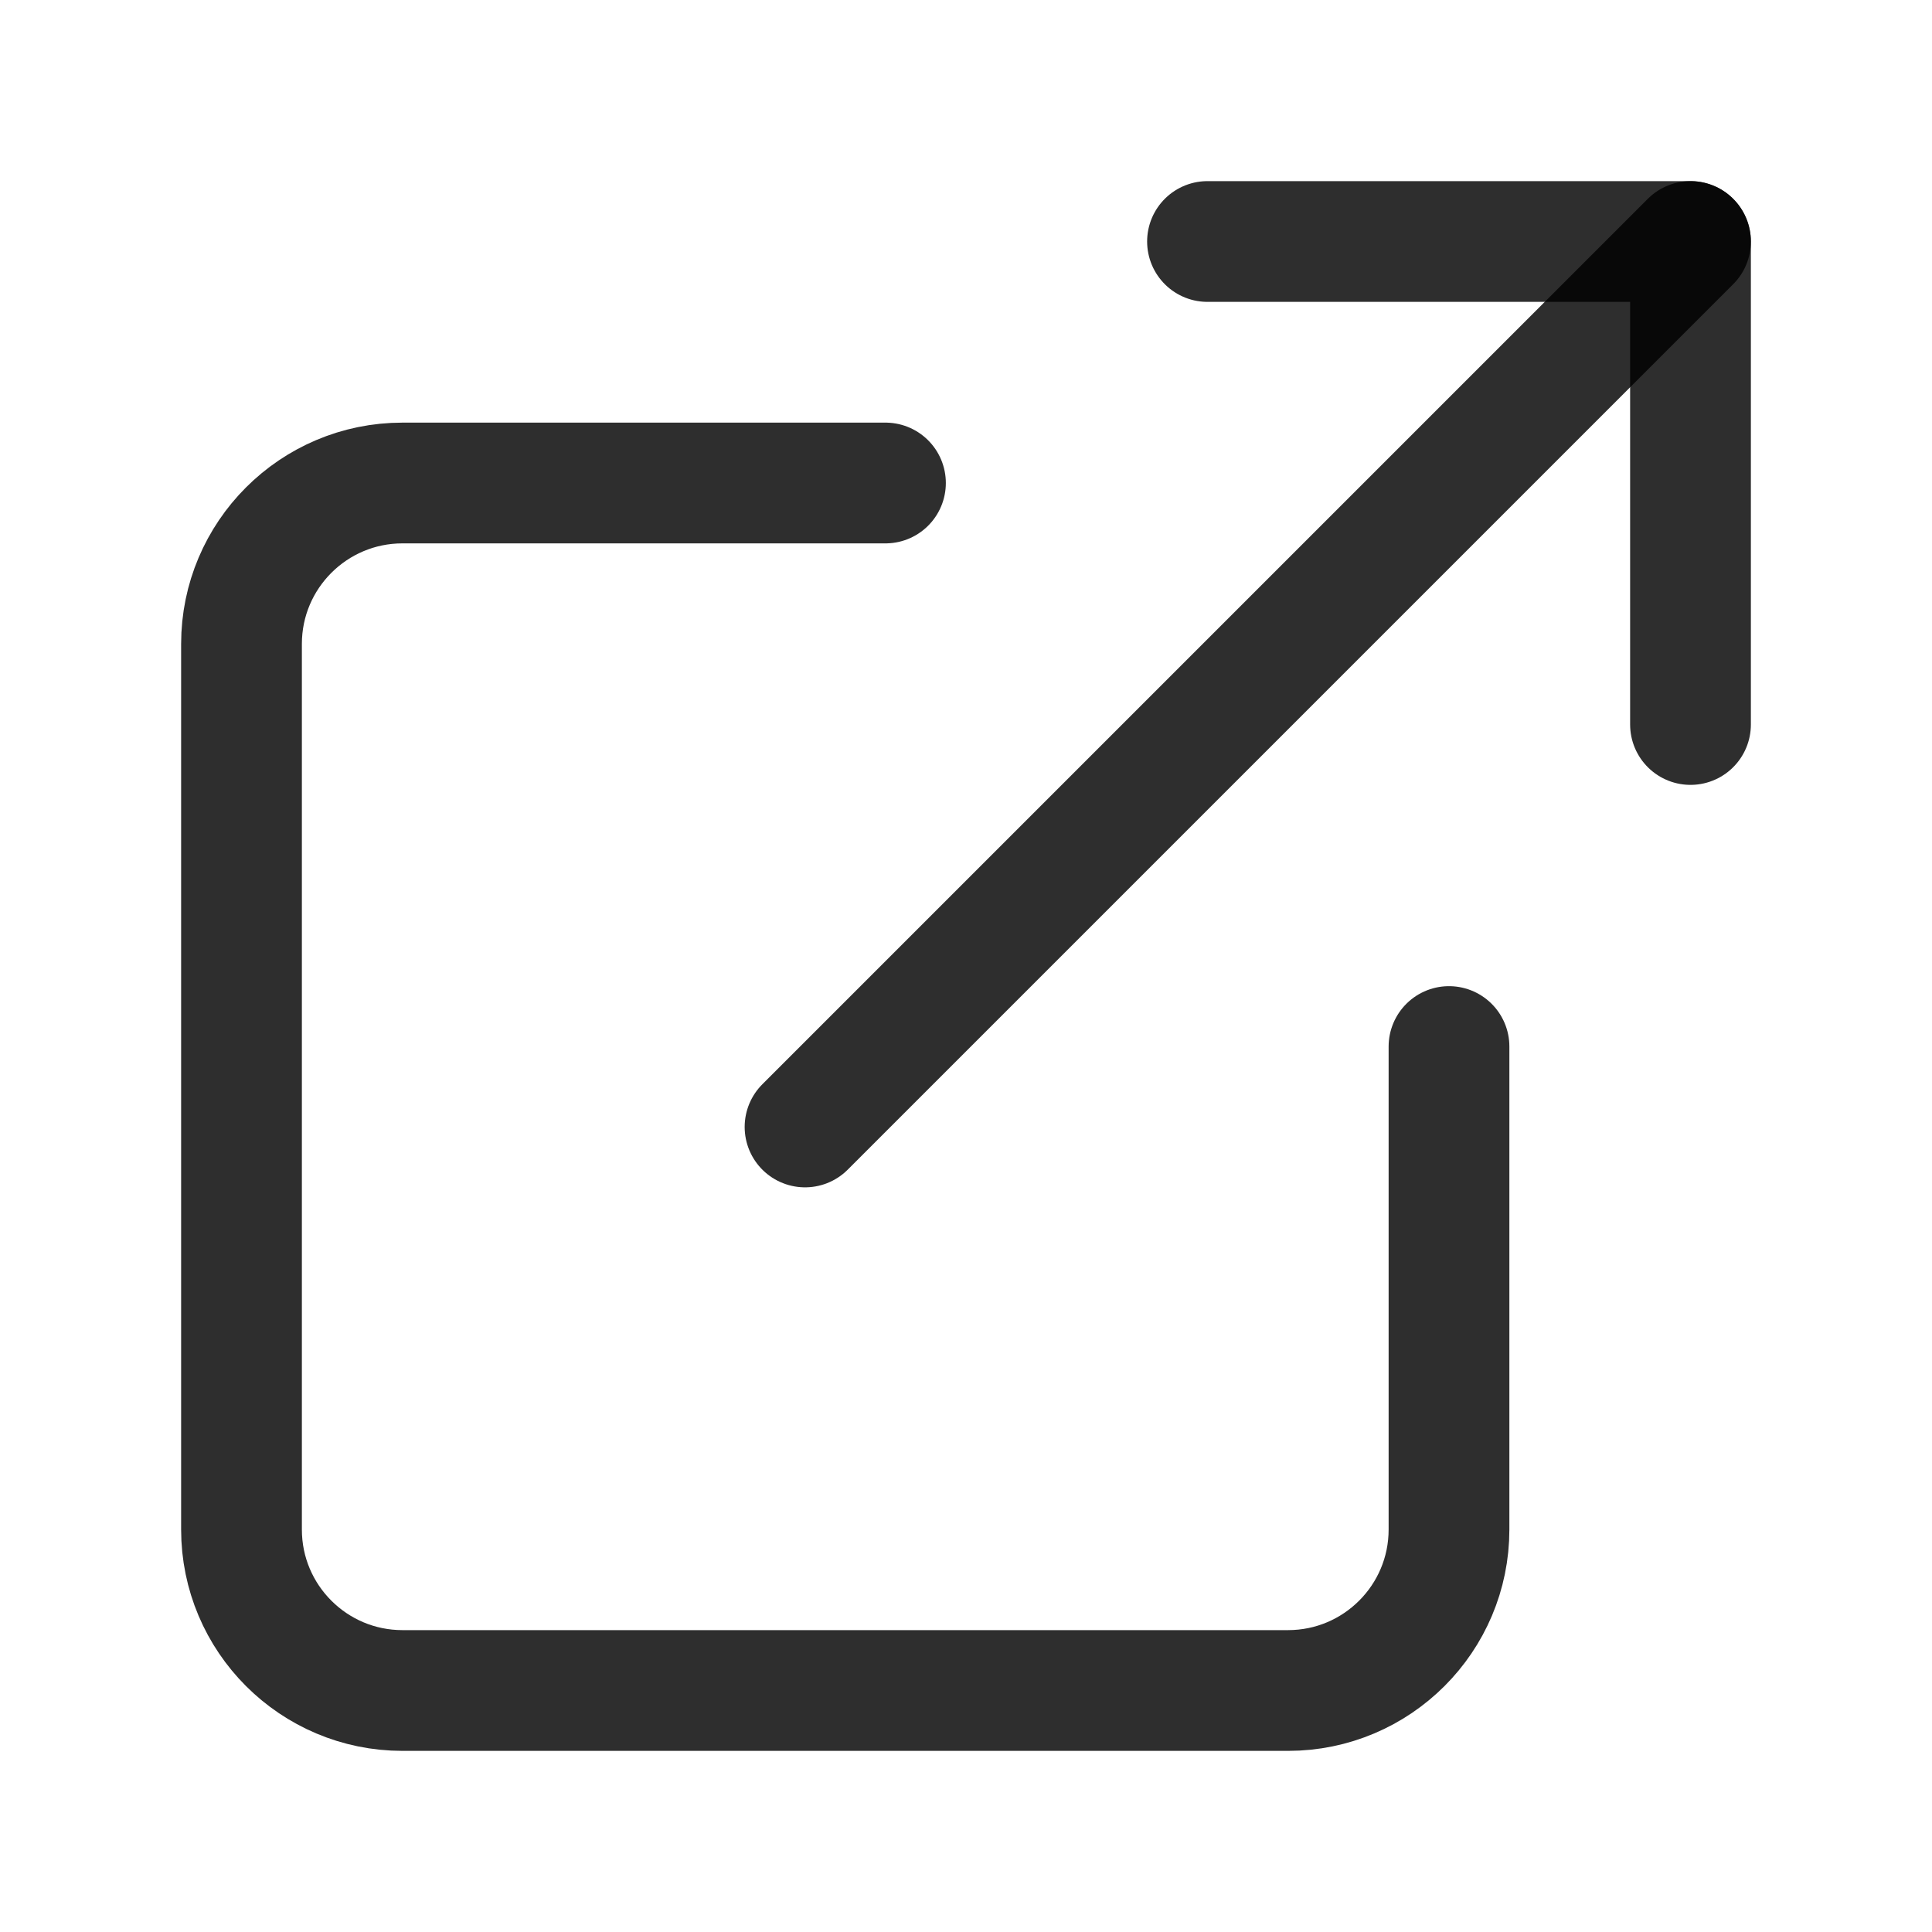
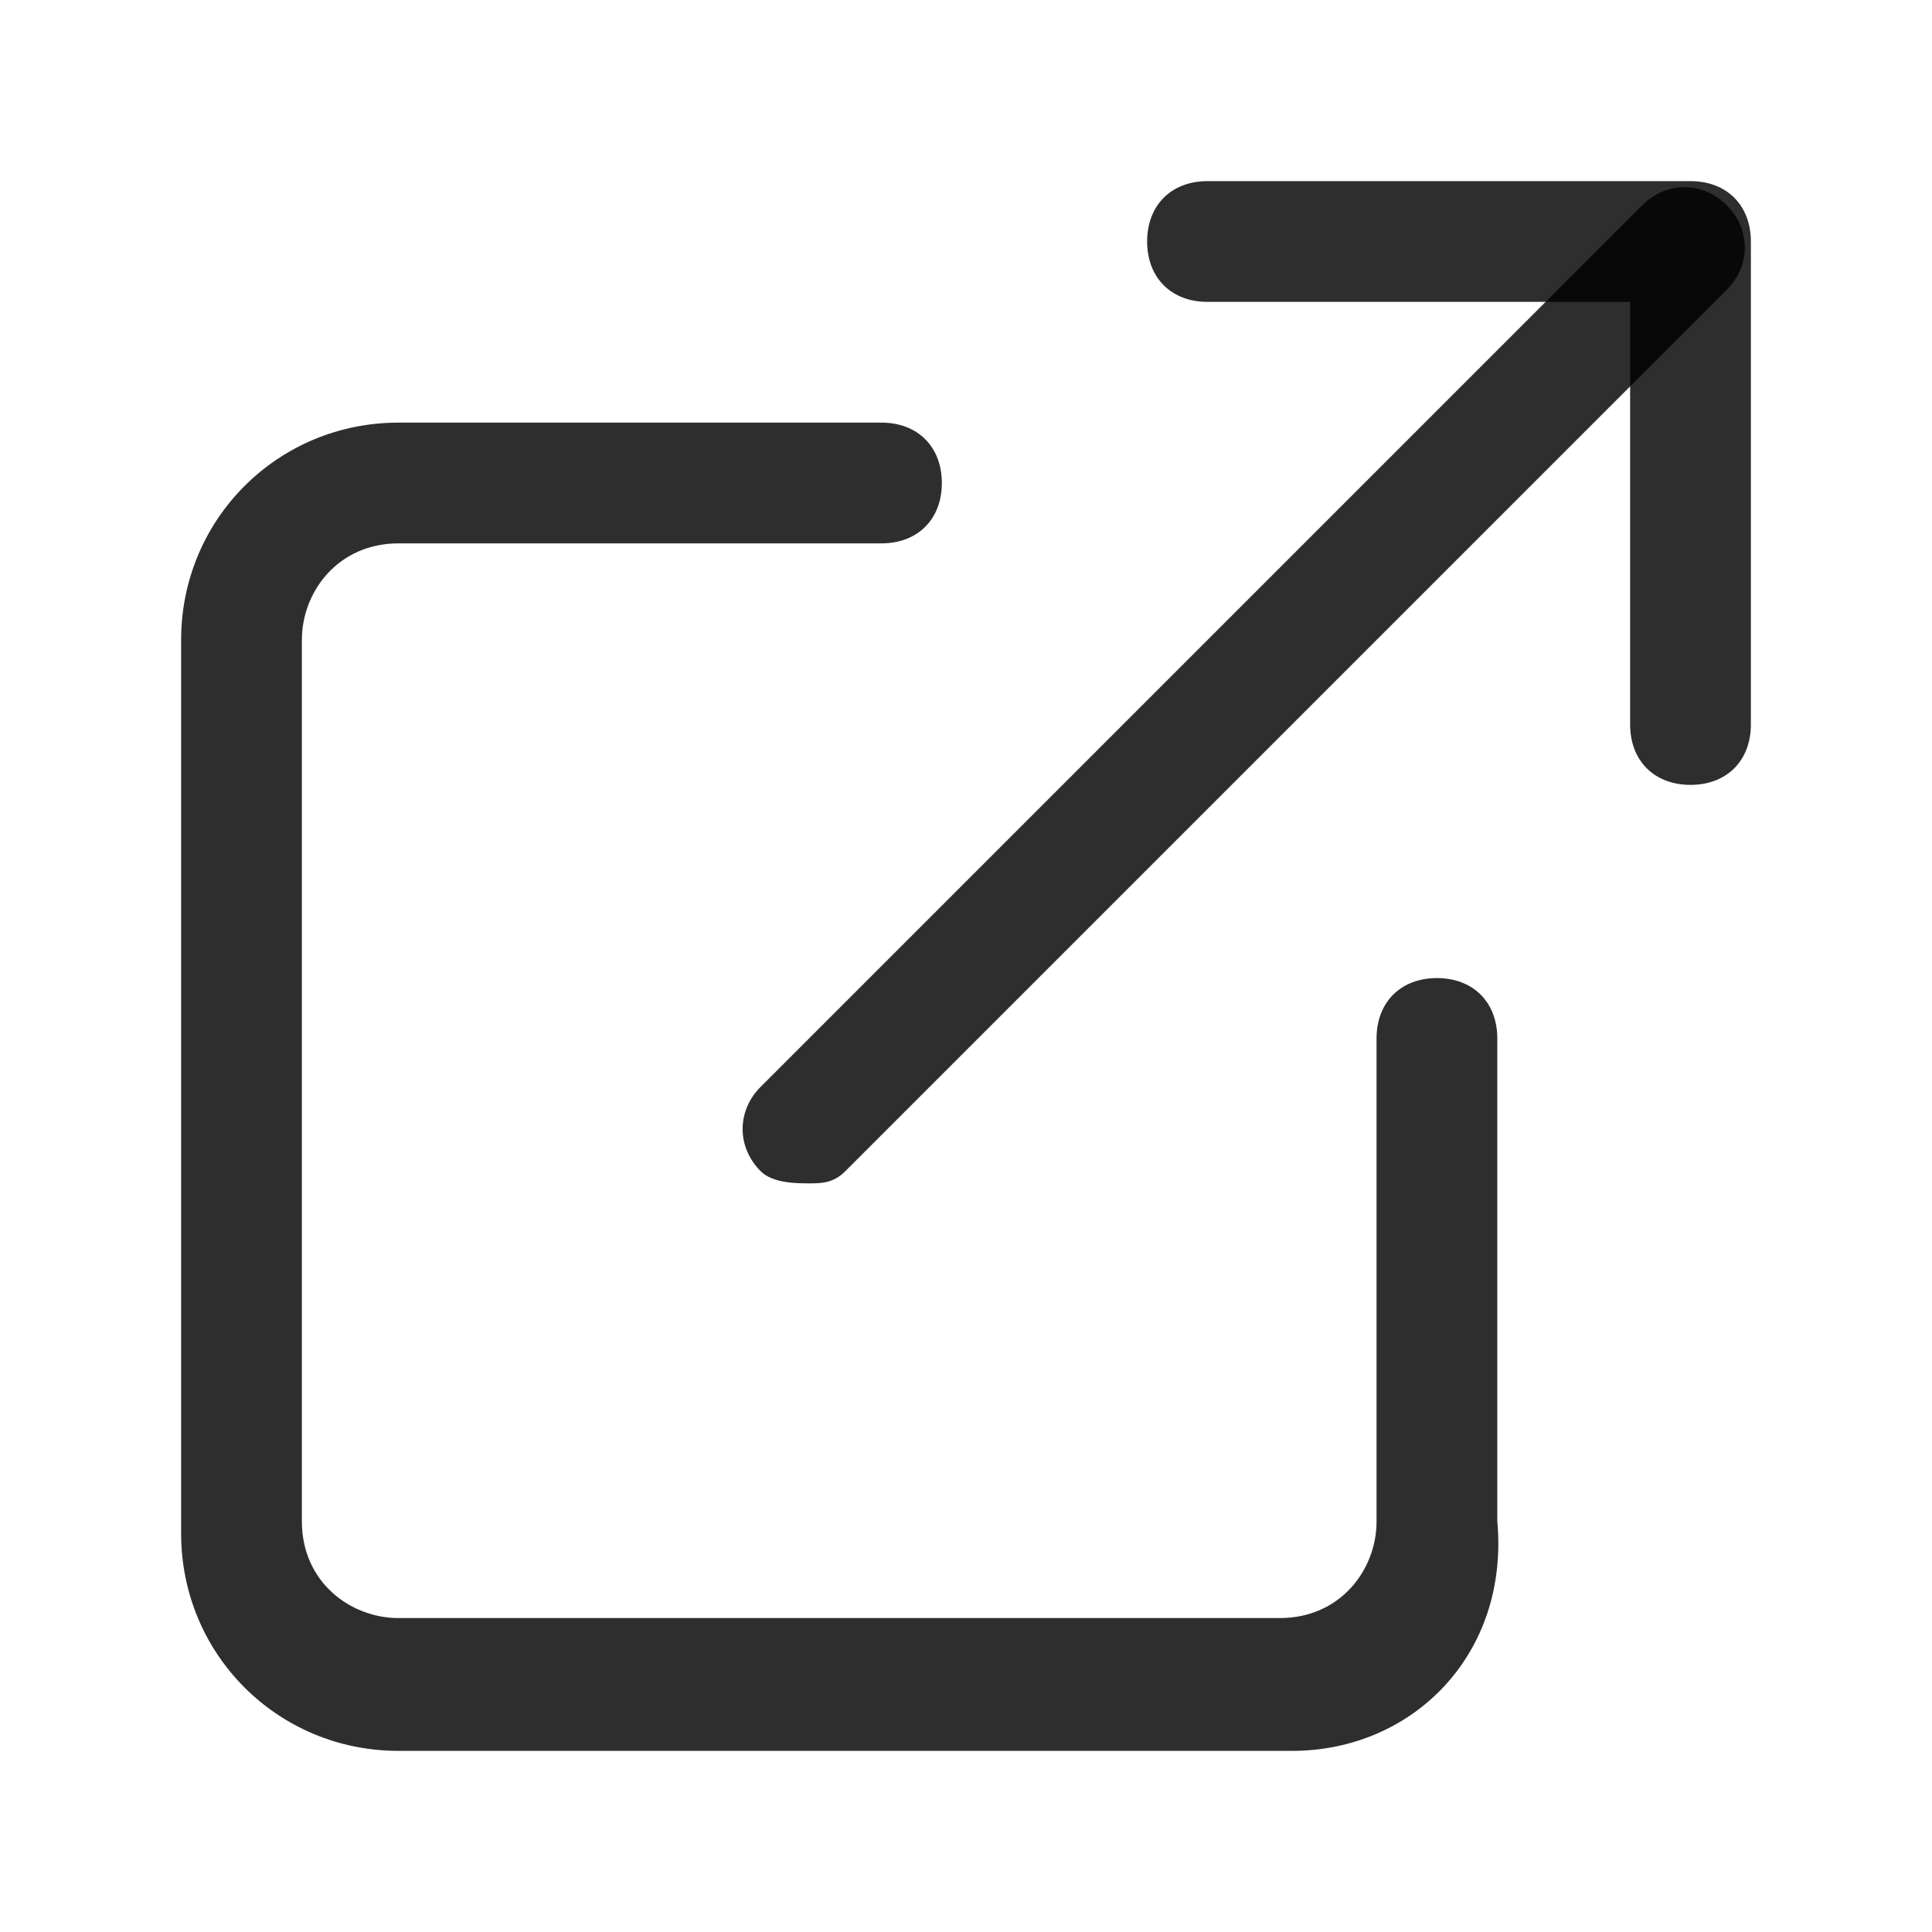
- <svg xmlns="http://www.w3.org/2000/svg" width="16" height="16" viewBox="0 0 16 16" fill="none">
-   <path d="M12 8.667V12.667C12 13.403 11.403 14 10.667 14H3.333C2.597 14 2 13.403 2 12.667V5.333C2 4.597 2.597 4 3.333 4H7.333" stroke="black" stroke-opacity="0.82" stroke-linecap="round" stroke-linejoin="round" />
-   <path d="M10 2H14V6" stroke="black" stroke-opacity="0.82" stroke-linecap="round" stroke-linejoin="round" />
-   <path d="M6.667 9.333L14 2" stroke="black" stroke-opacity="0.82" stroke-linecap="round" stroke-linejoin="round" />
+ <svg xmlns="http://www.w3.org/2000/svg" version="1.1" id="レイヤー_1" x="0px" y="0px" viewBox="0 0 16 16" style="enable-background:new 0 0 16 16;" xml:space="preserve">
+   <style type="text/css">
+ 	.st0{opacity:0.82;}
+ </style>
+   <path class="st0" d="M10.7,14.5H3.3c-1,0-1.8-0.8-1.8-1.8V5.3c0-1,0.8-1.8,1.8-1.8h4c0.3,0,0.5,0.2,0.5,0.5S7.6,4.5,7.3,4.5h-4  c-0.5,0-0.8,0.4-0.8,0.8v7.3c0,0.5,0.4,0.8,0.8,0.8h7.3c0.5,0,0.8-0.4,0.8-0.8v-4c0-0.3,0.2-0.5,0.5-0.5s0.5,0.2,0.5,0.5v4  C12.5,13.7,11.7,14.5,10.7,14.5z" />
+   <path class="st0" d="M14,6.5c-0.3,0-0.5-0.2-0.5-0.5V2.5H10C9.7,2.5,9.5,2.3,9.5,2S9.7,1.5,10,1.5h4c0.3,0,0.5,0.2,0.5,0.5v4  C14.5,6.3,14.3,6.5,14,6.5z" />
+   <path class="st0" d="M6.7,9.8c-0.1,0-0.3,0-0.4-0.1C6.1,9.5,6.1,9.2,6.3,9l7.3-7.3c0.2-0.2,0.5-0.2,0.7,0s0.2,0.5,0,0.7L7,9.7  C6.9,9.8,6.8,9.8,6.7,9.8z" />
</svg>
